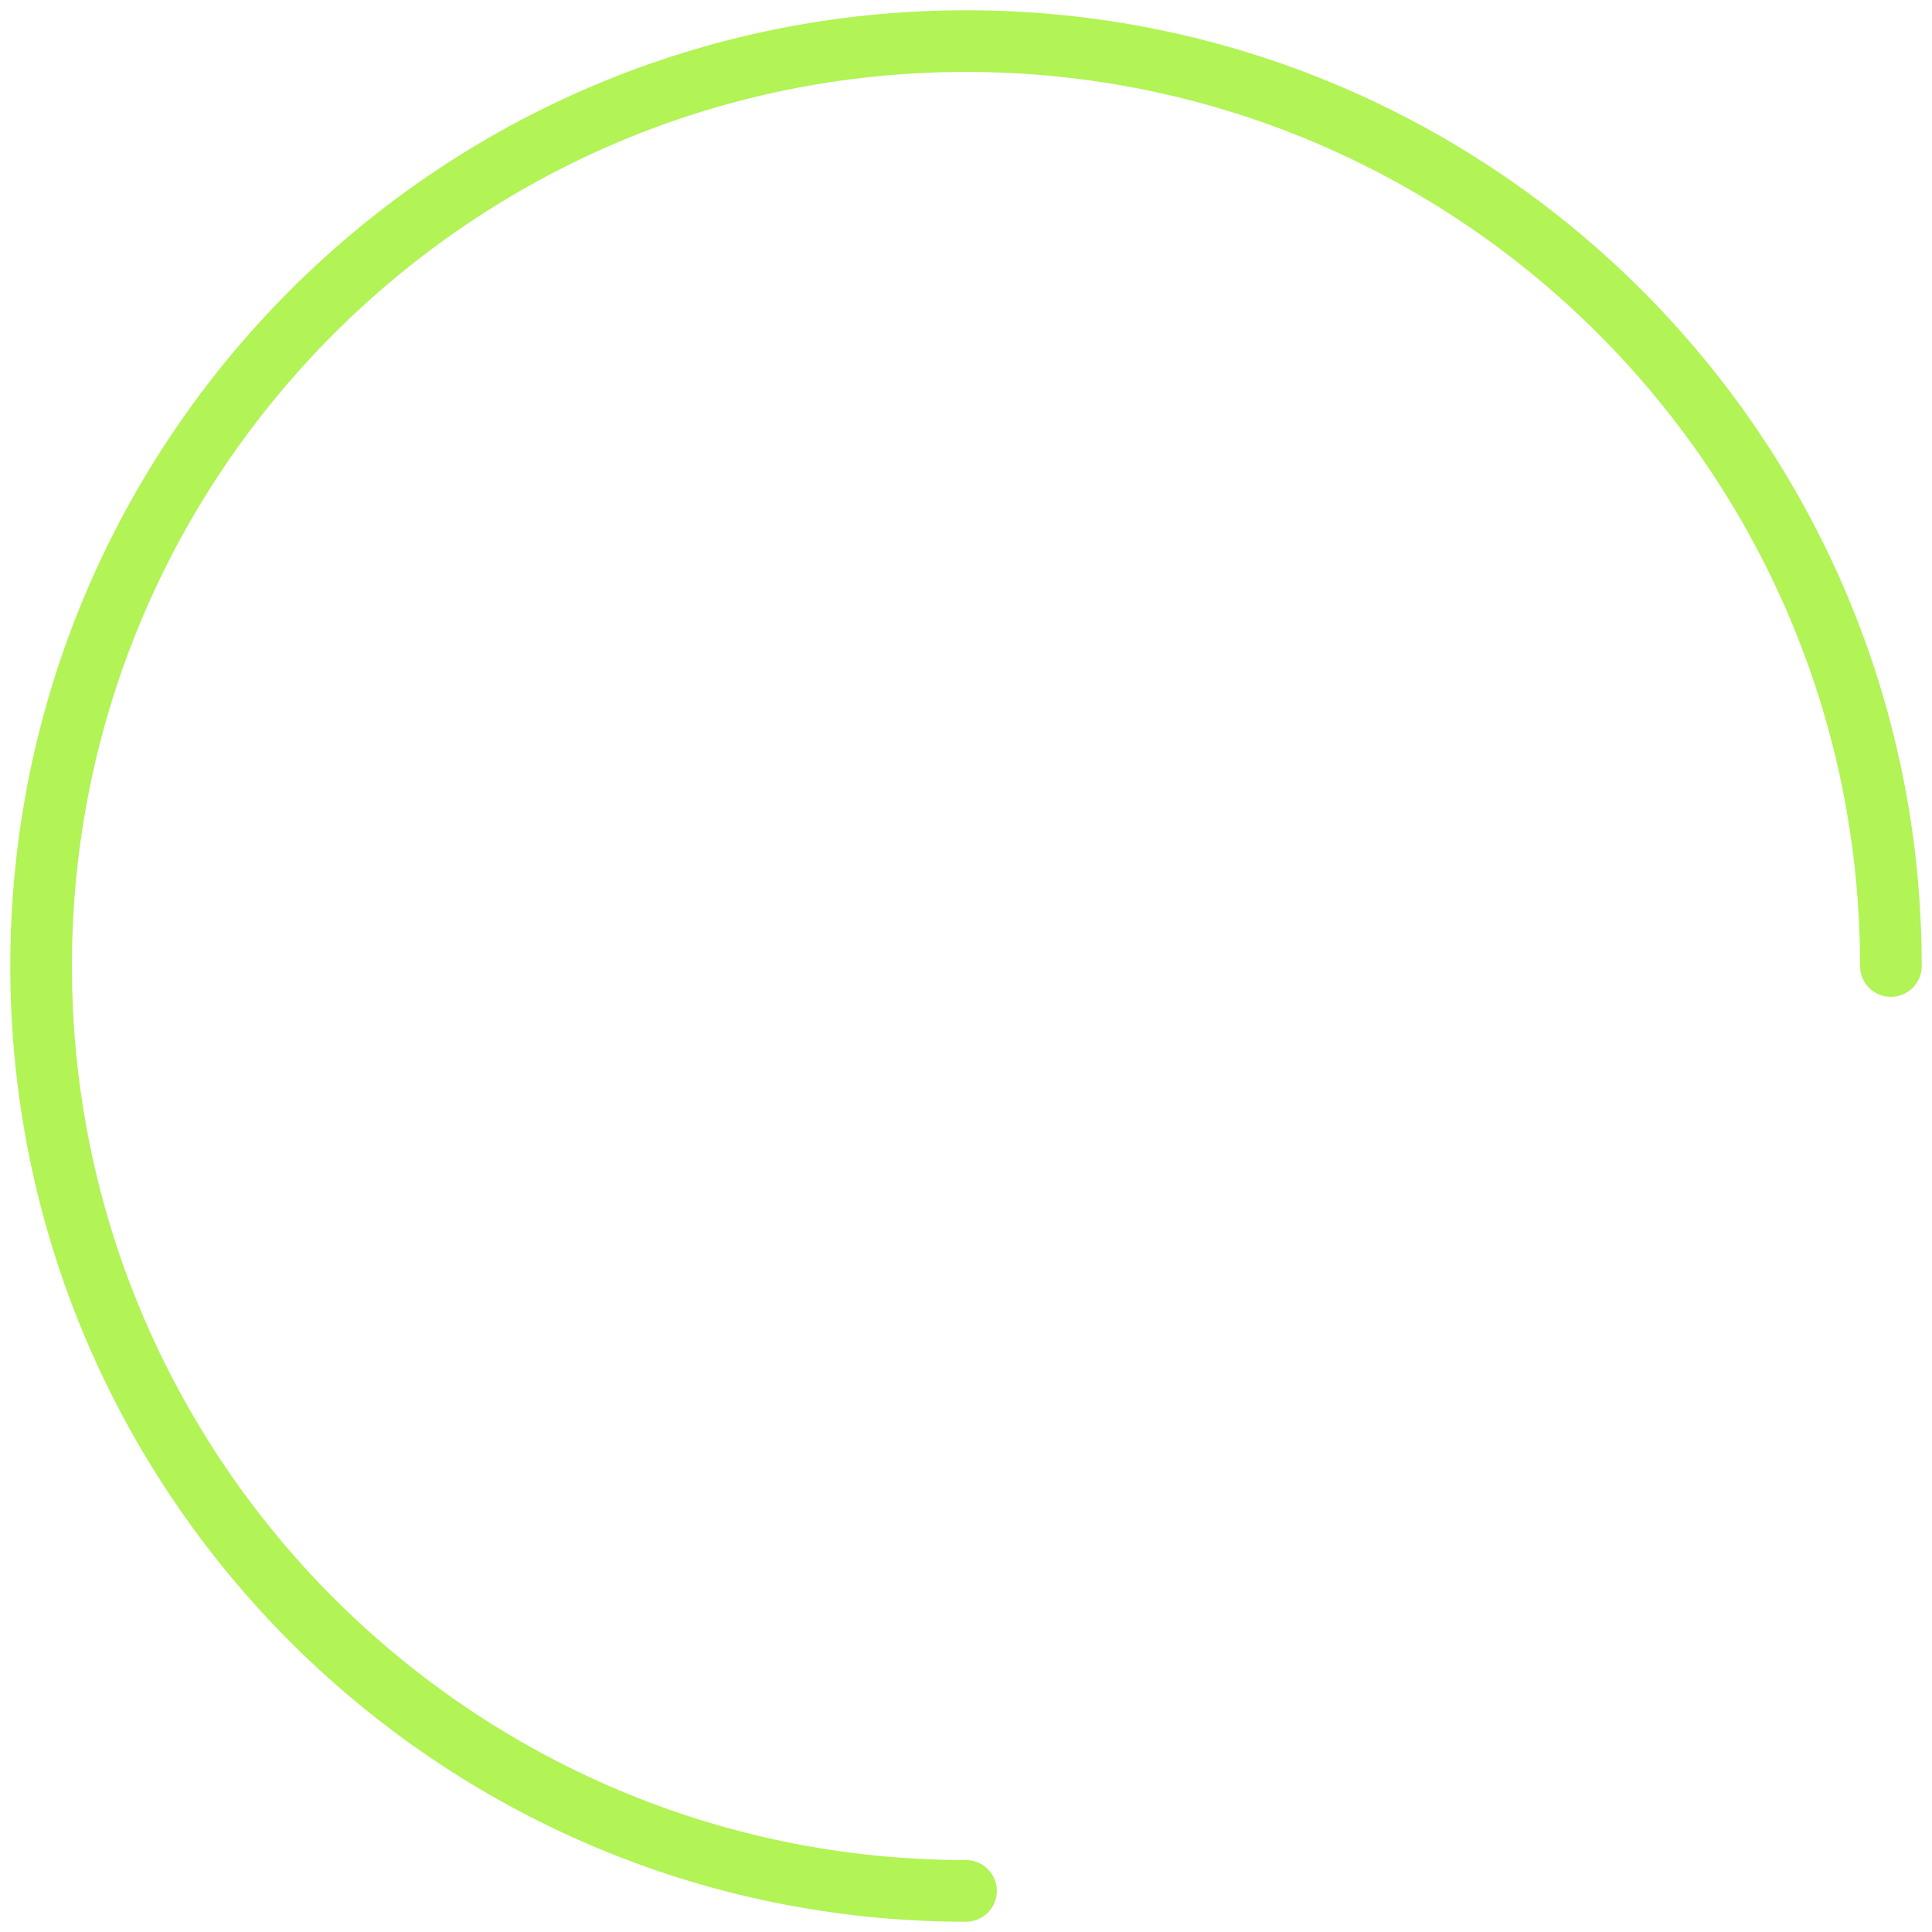
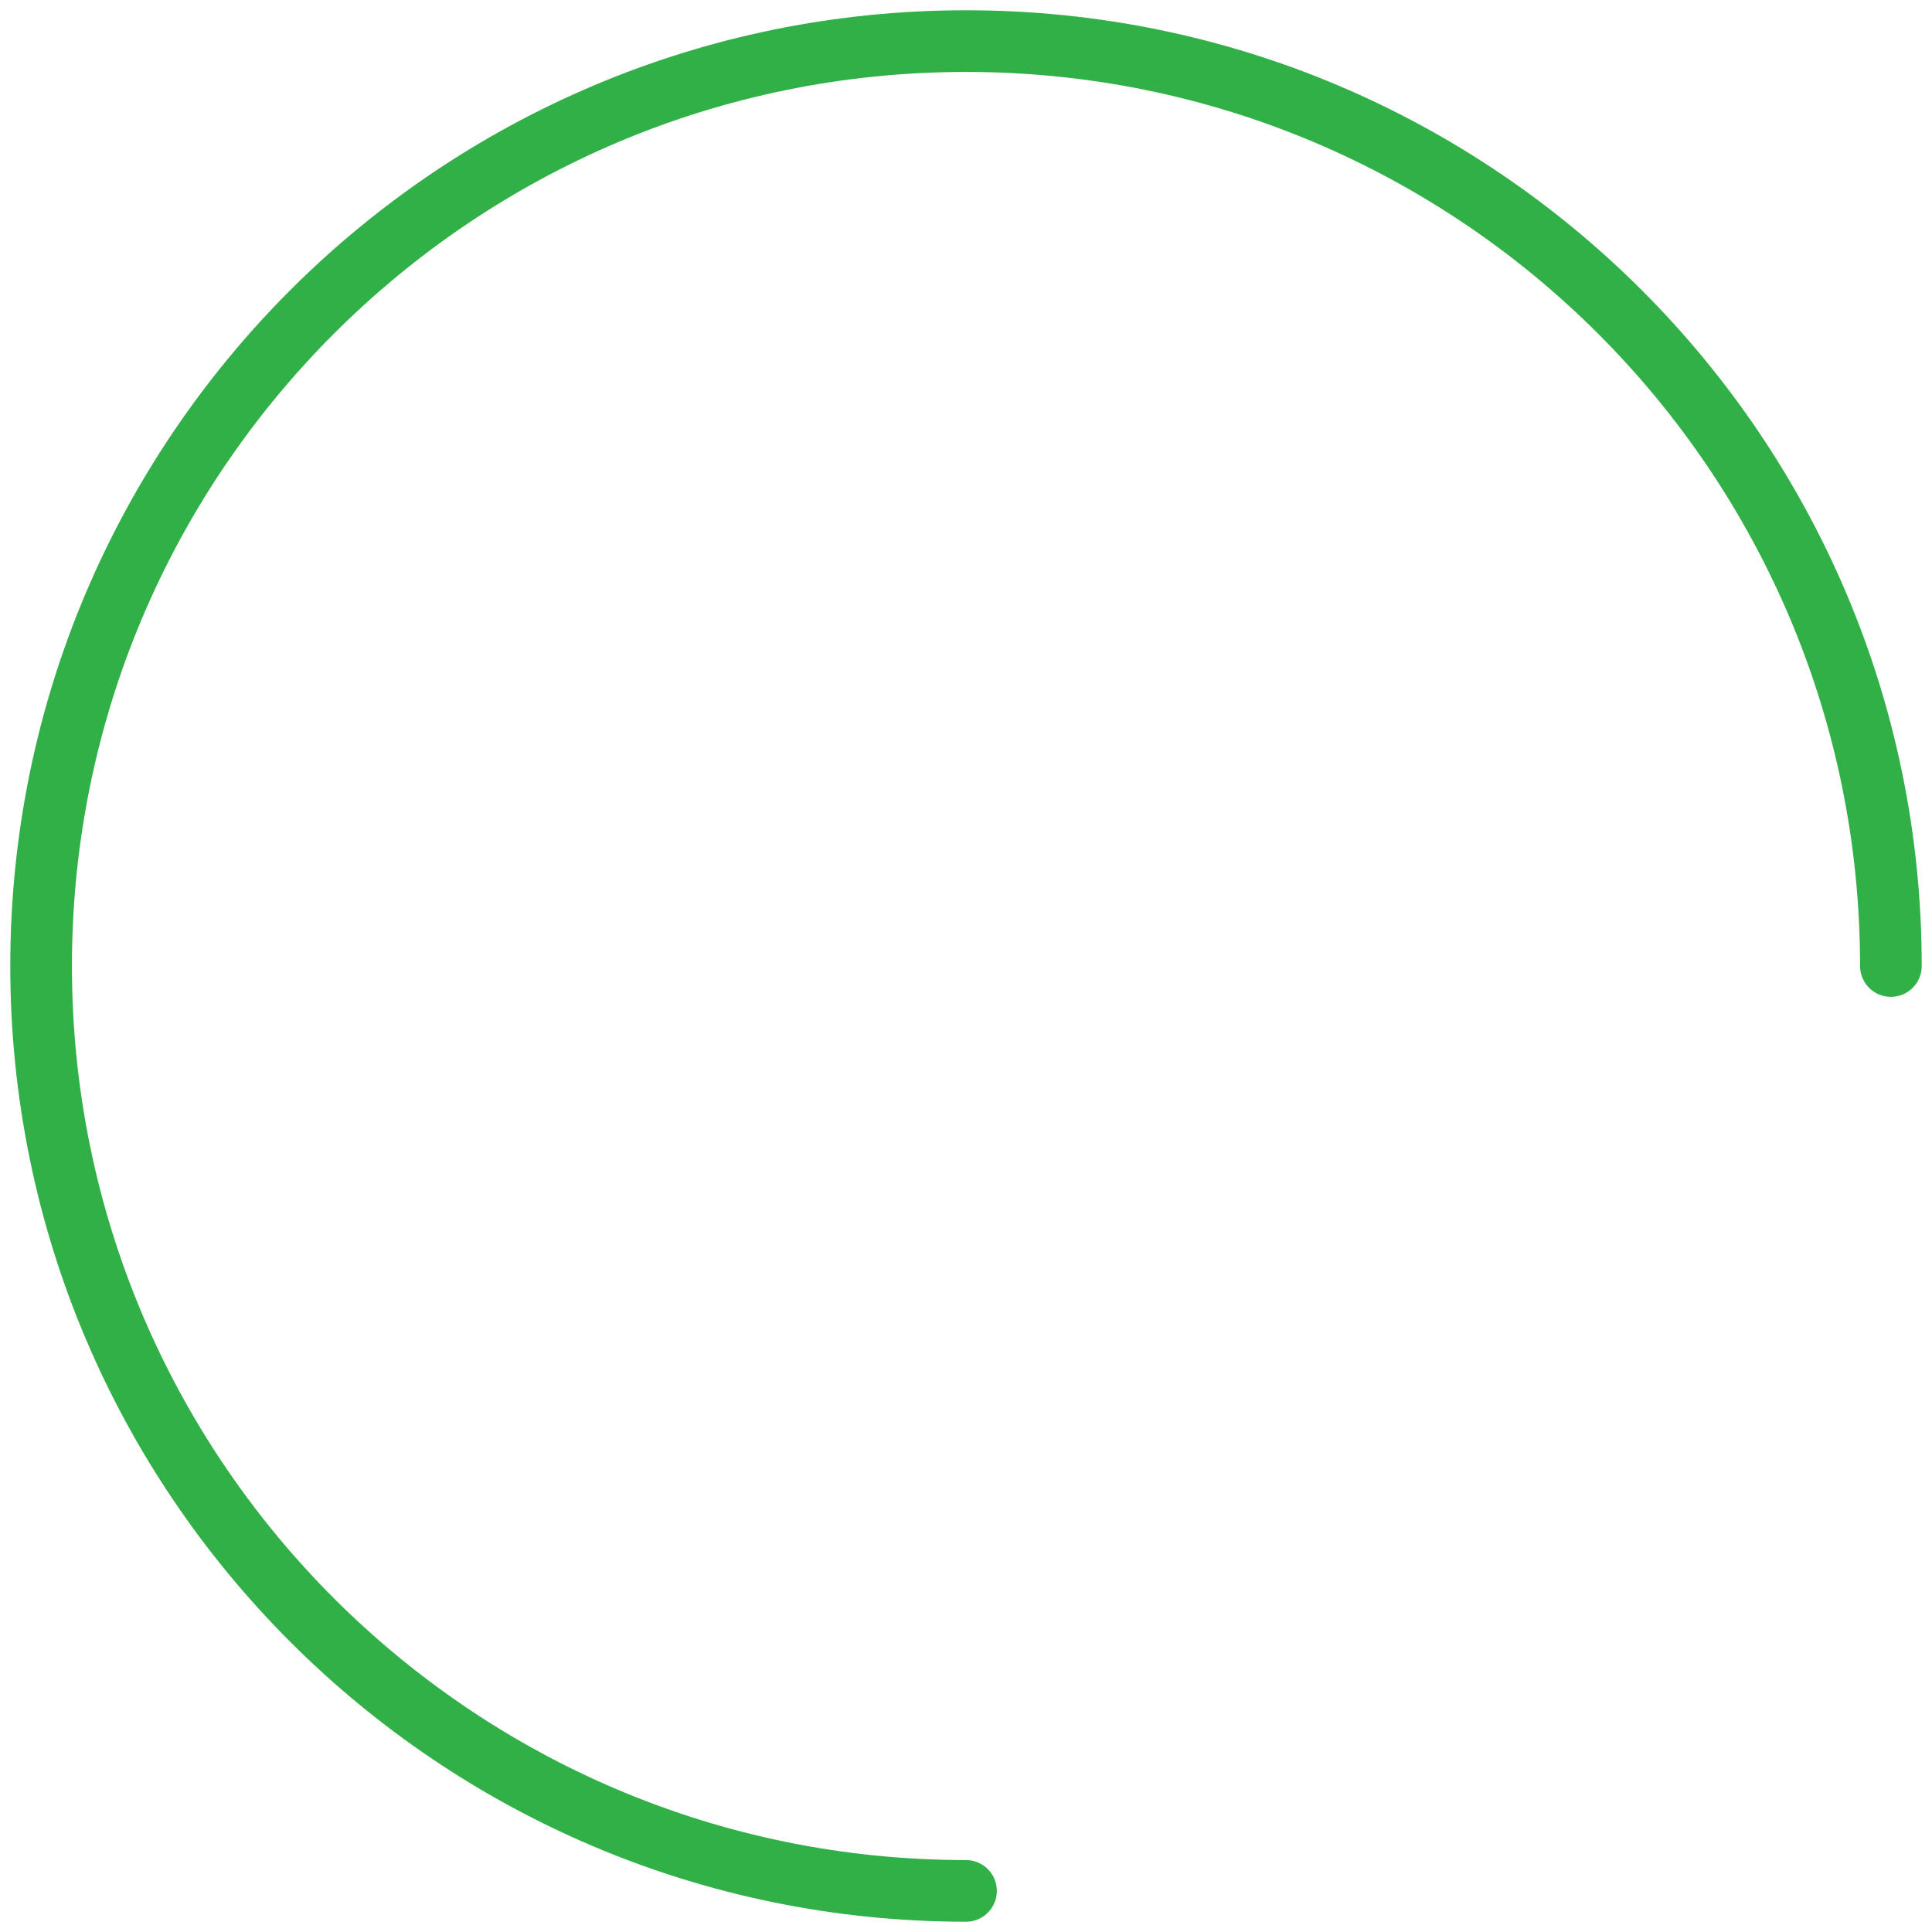
<svg xmlns="http://www.w3.org/2000/svg" width="94" height="94" viewBox="0 0 94 94" fill="none">
-   <path d="M92 47C92 22.147 71.853 2 47 2C22.147 2 2 22.147 2 47C2 71.853 22.147 92 47 92" stroke="#B2F355" stroke-width="3" stroke-linecap="round" stroke-linejoin="round" />
+   <path d="M92 47C92 22.147 71.853 2 47 2C22.147 2 2 22.147 2 47C2 71.853 22.147 92 47 92" stroke="#31B047" stroke-width="3" stroke-linecap="round" stroke-linejoin="round" />
</svg>
